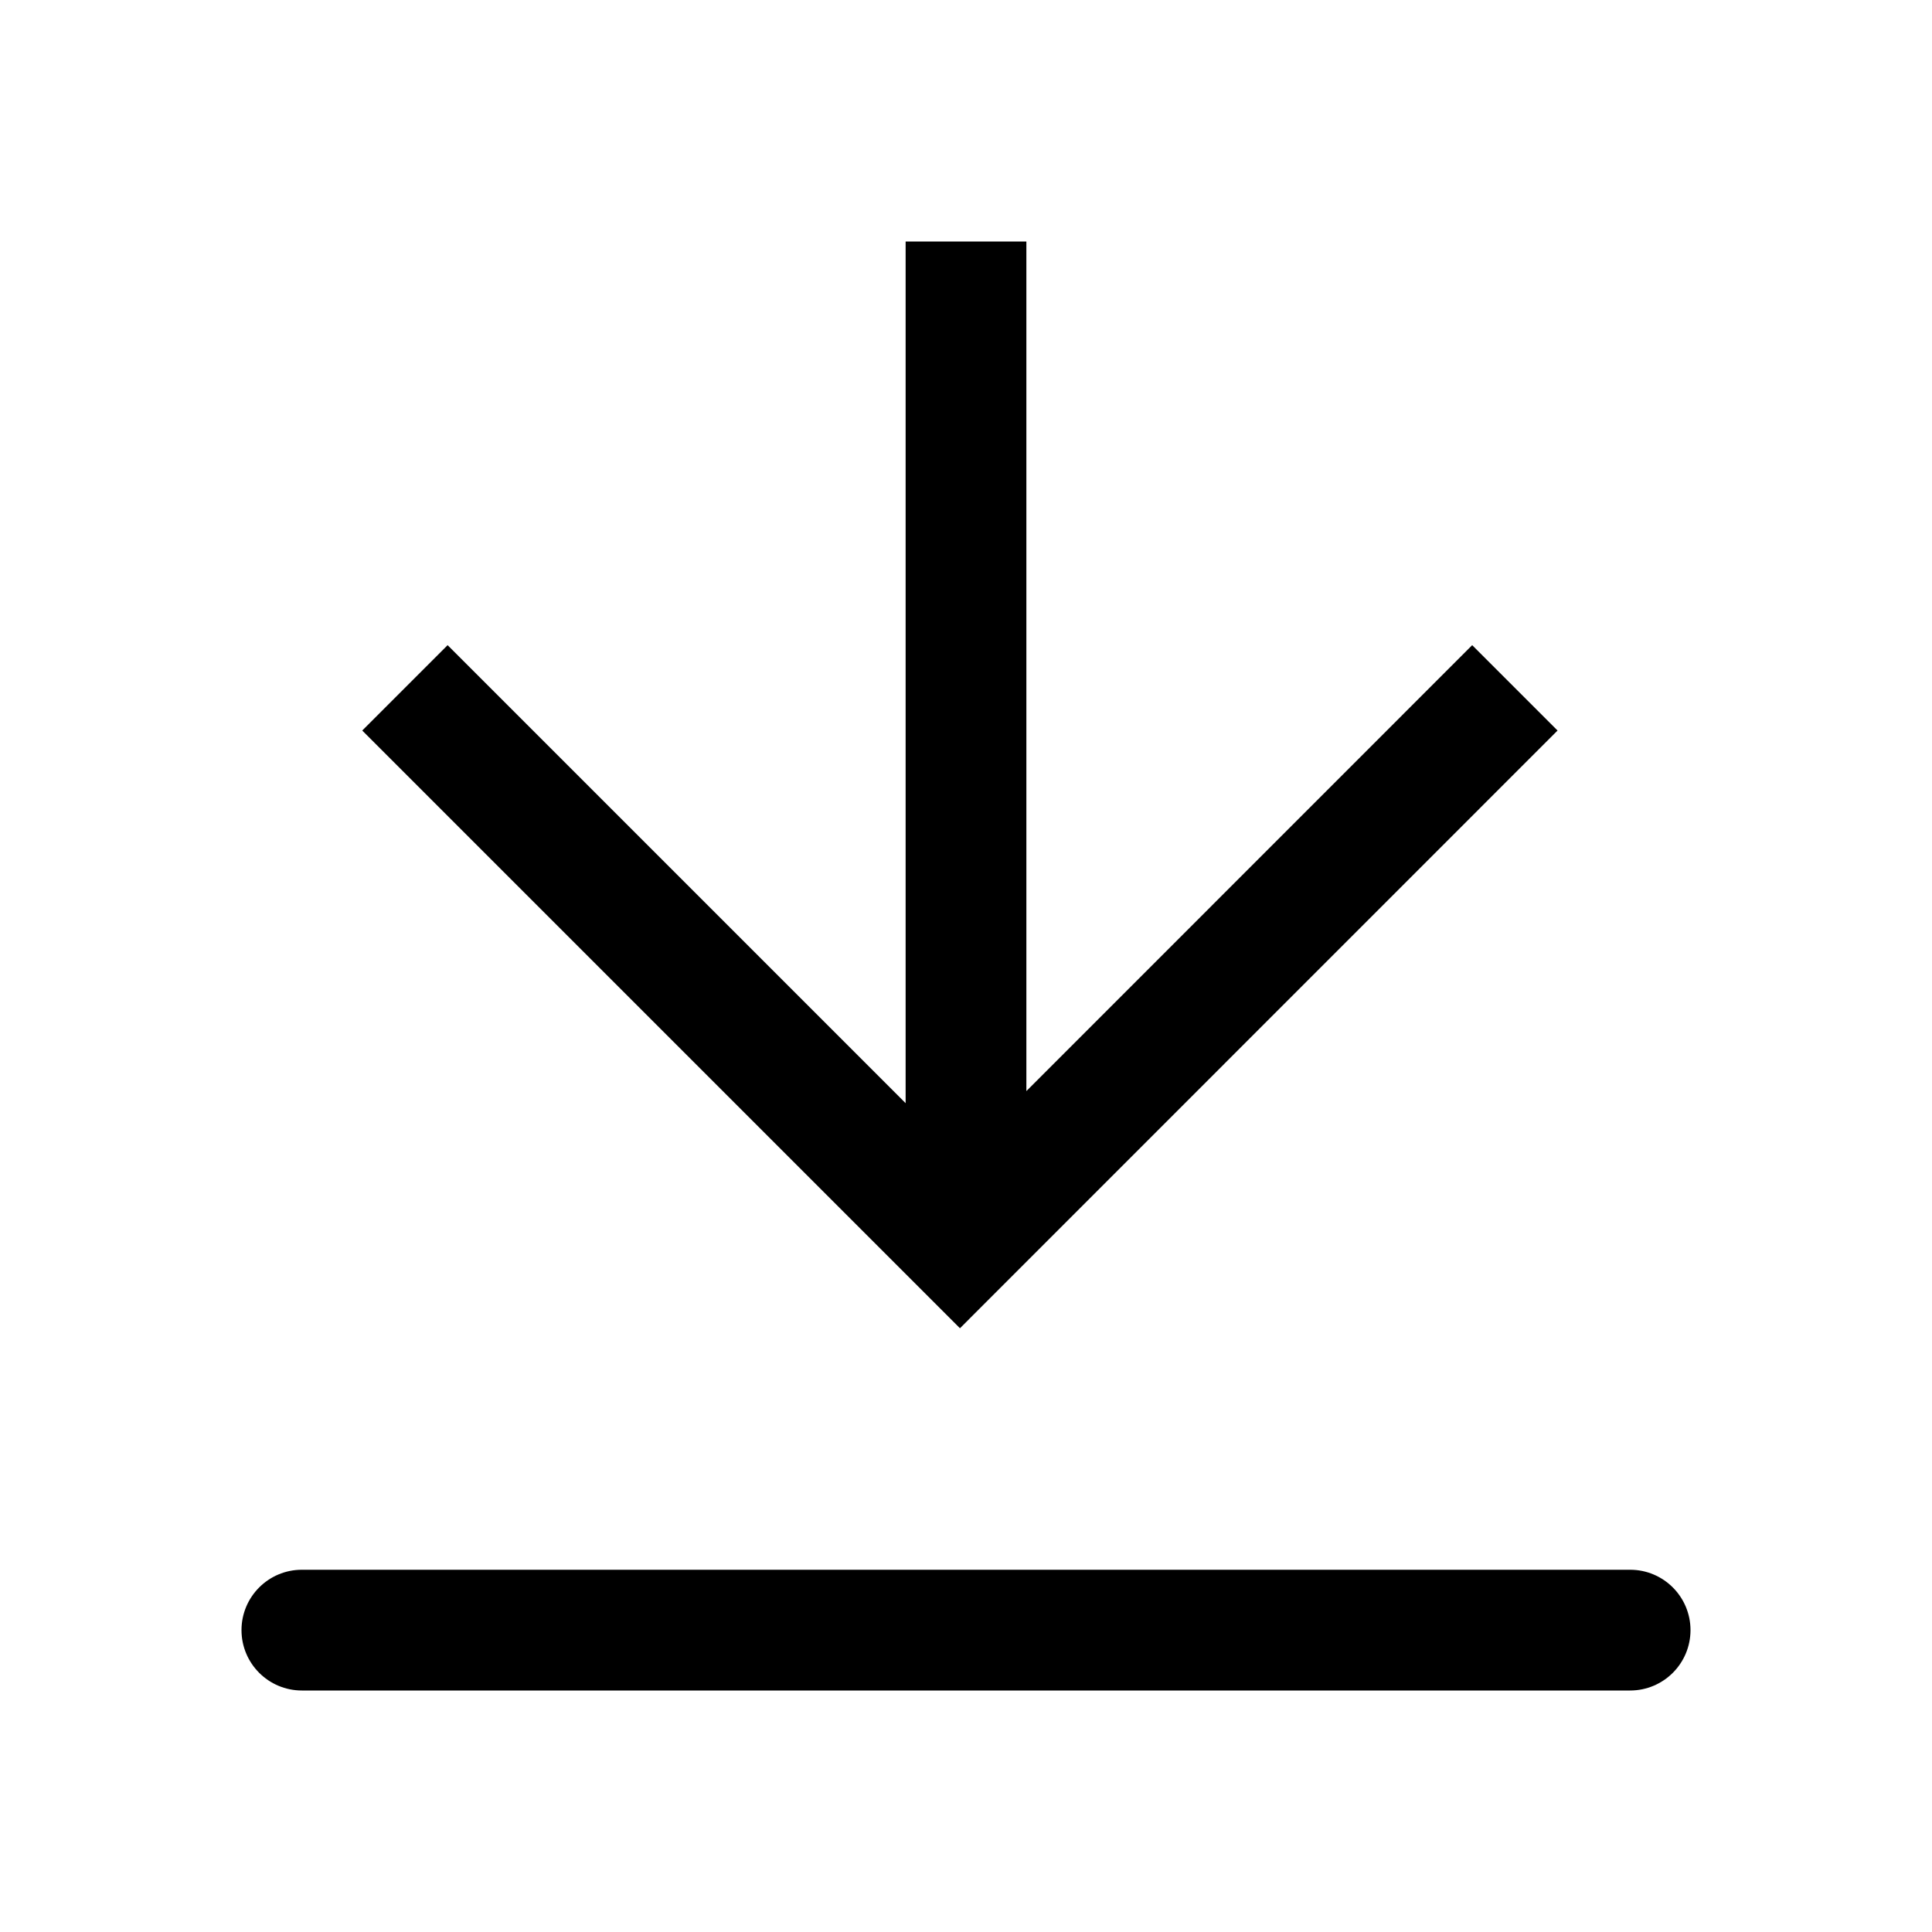
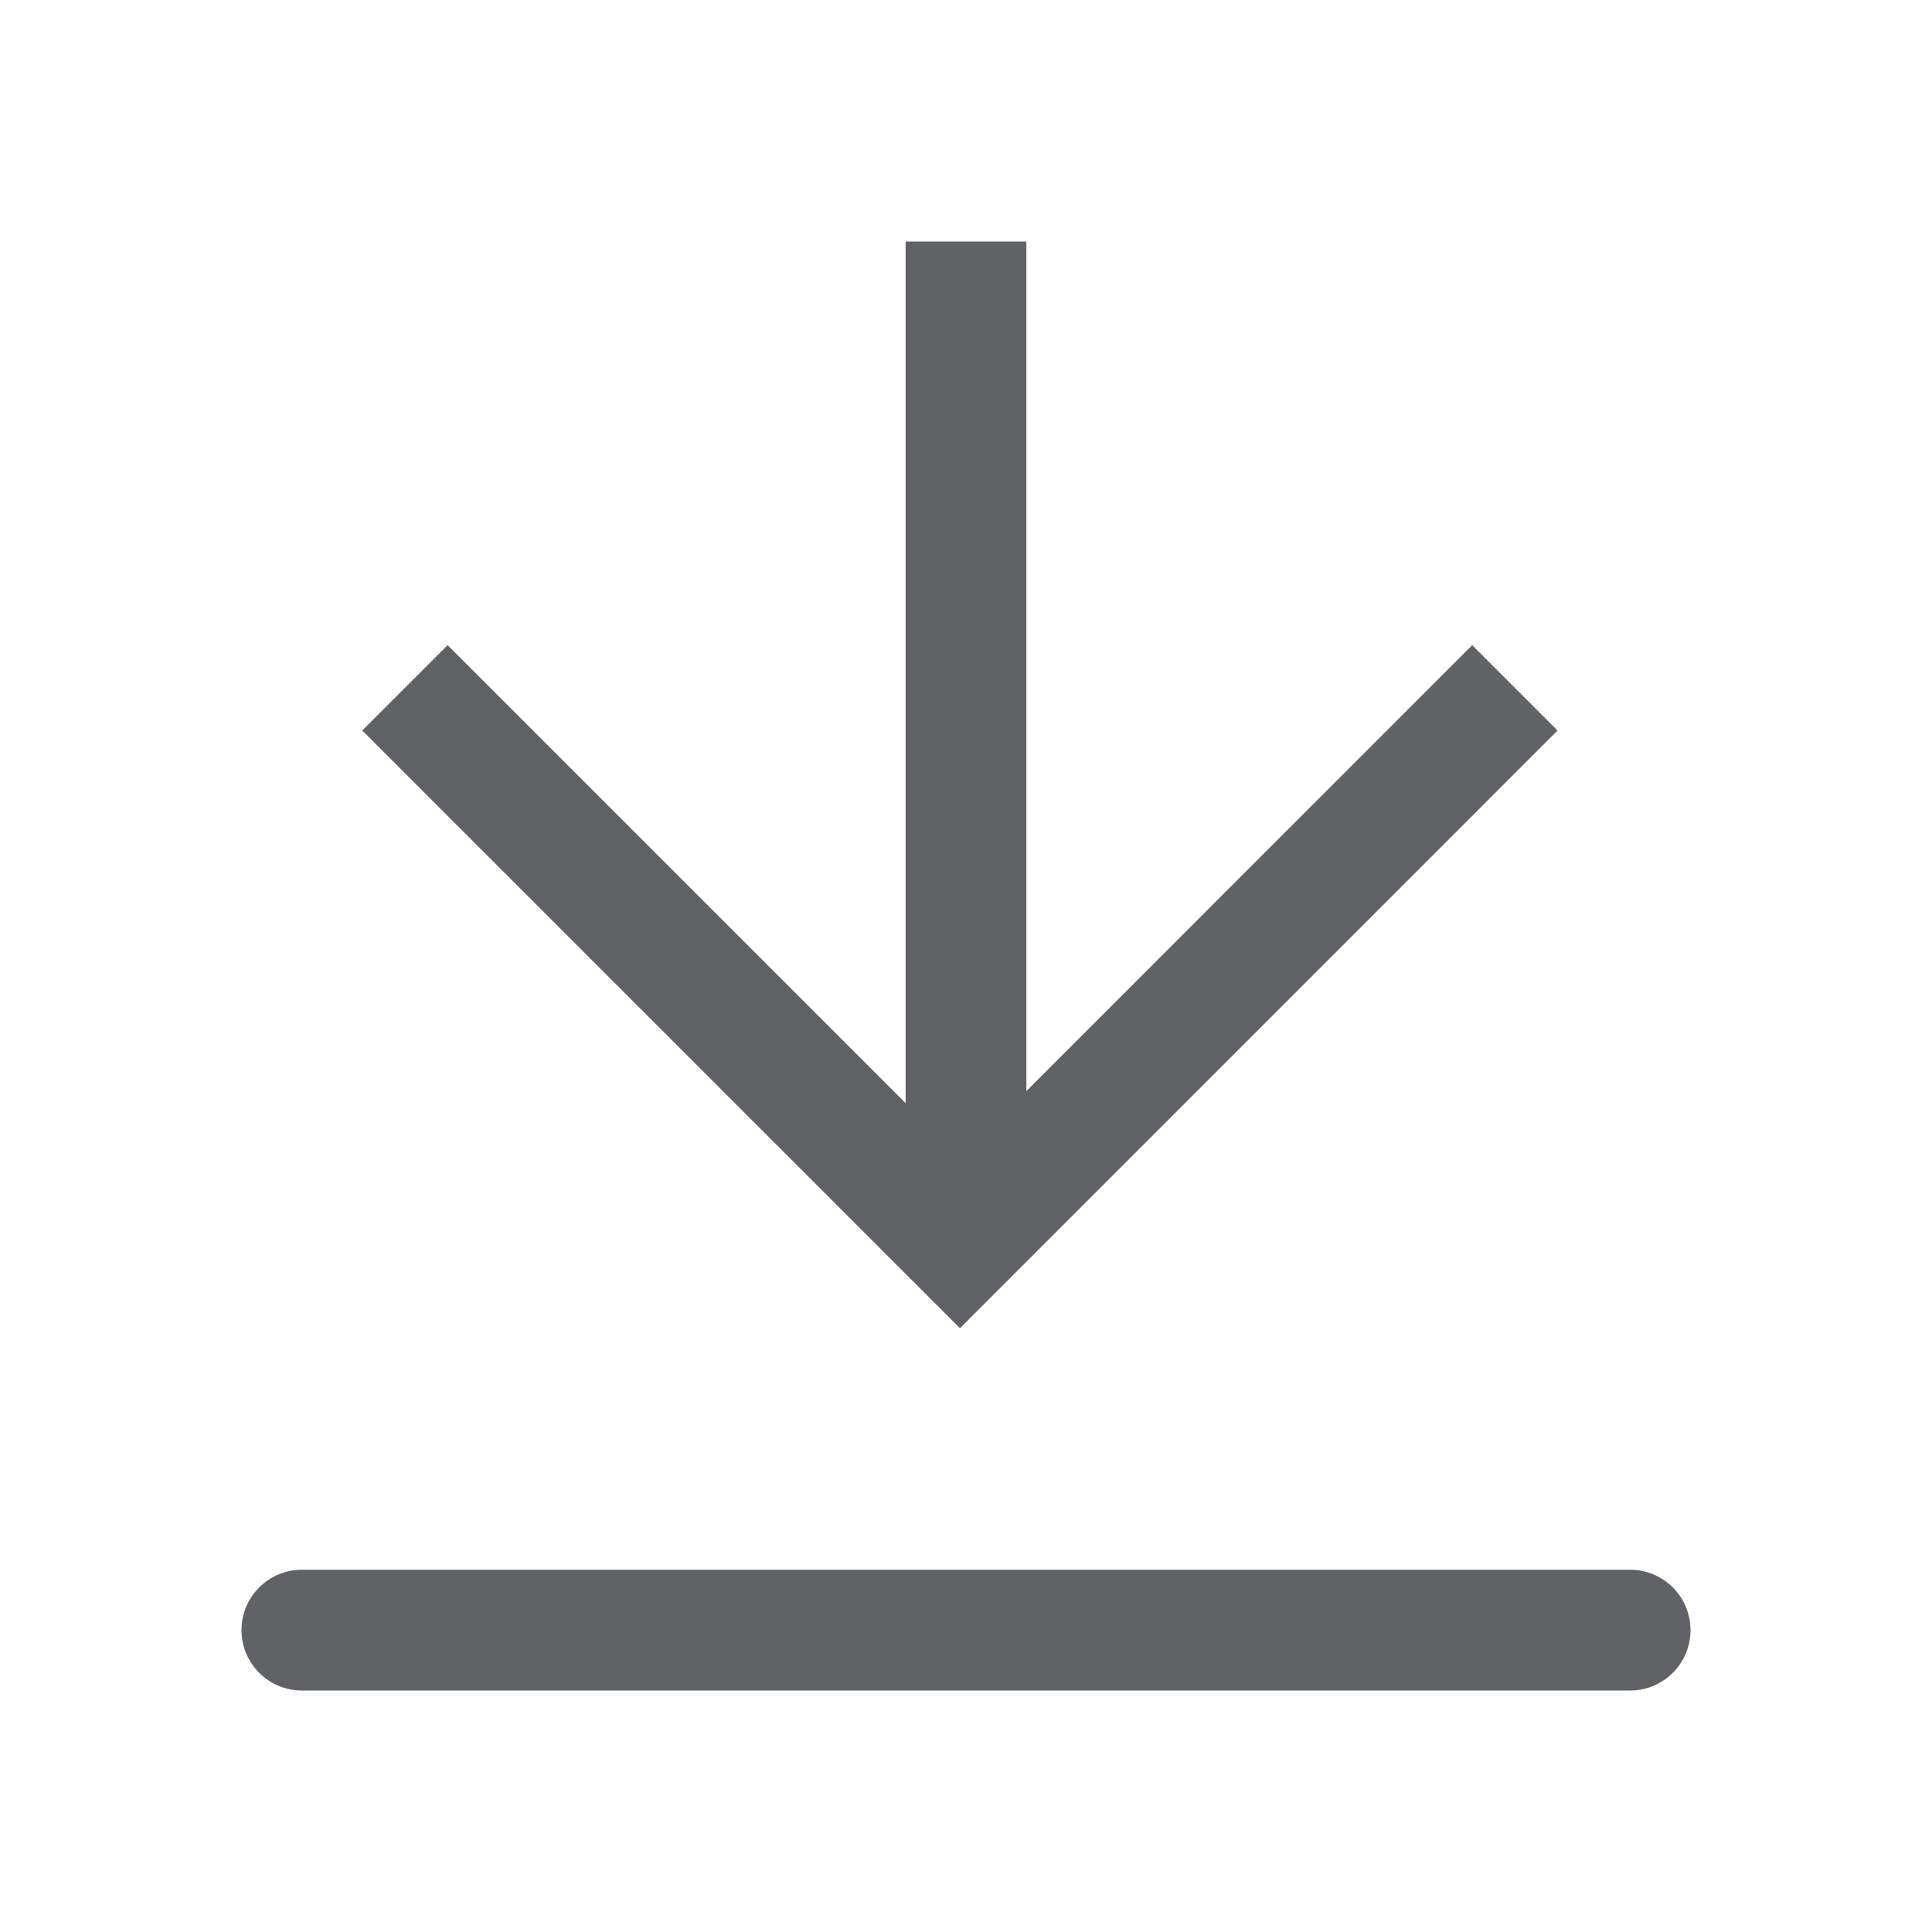
- <svg xmlns="http://www.w3.org/2000/svg" viewBox="0 0 1024 1024" data-v-78e17ca8="" color="#">
+ <svg xmlns="http://www.w3.org/2000/svg" viewBox="0 0 1024 1024" data-v-78e17ca8="" color="#606266">
  <path fill="currentColor" d="M160 832h704a32 32 0 1 1 0 64H160a32 32 0 1 1 0-64zm384-253.696 236.288-236.352 45.248 45.248L508.8 704 192 387.2l45.248-45.248L480 584.704V128h64v450.304z" />
</svg>
